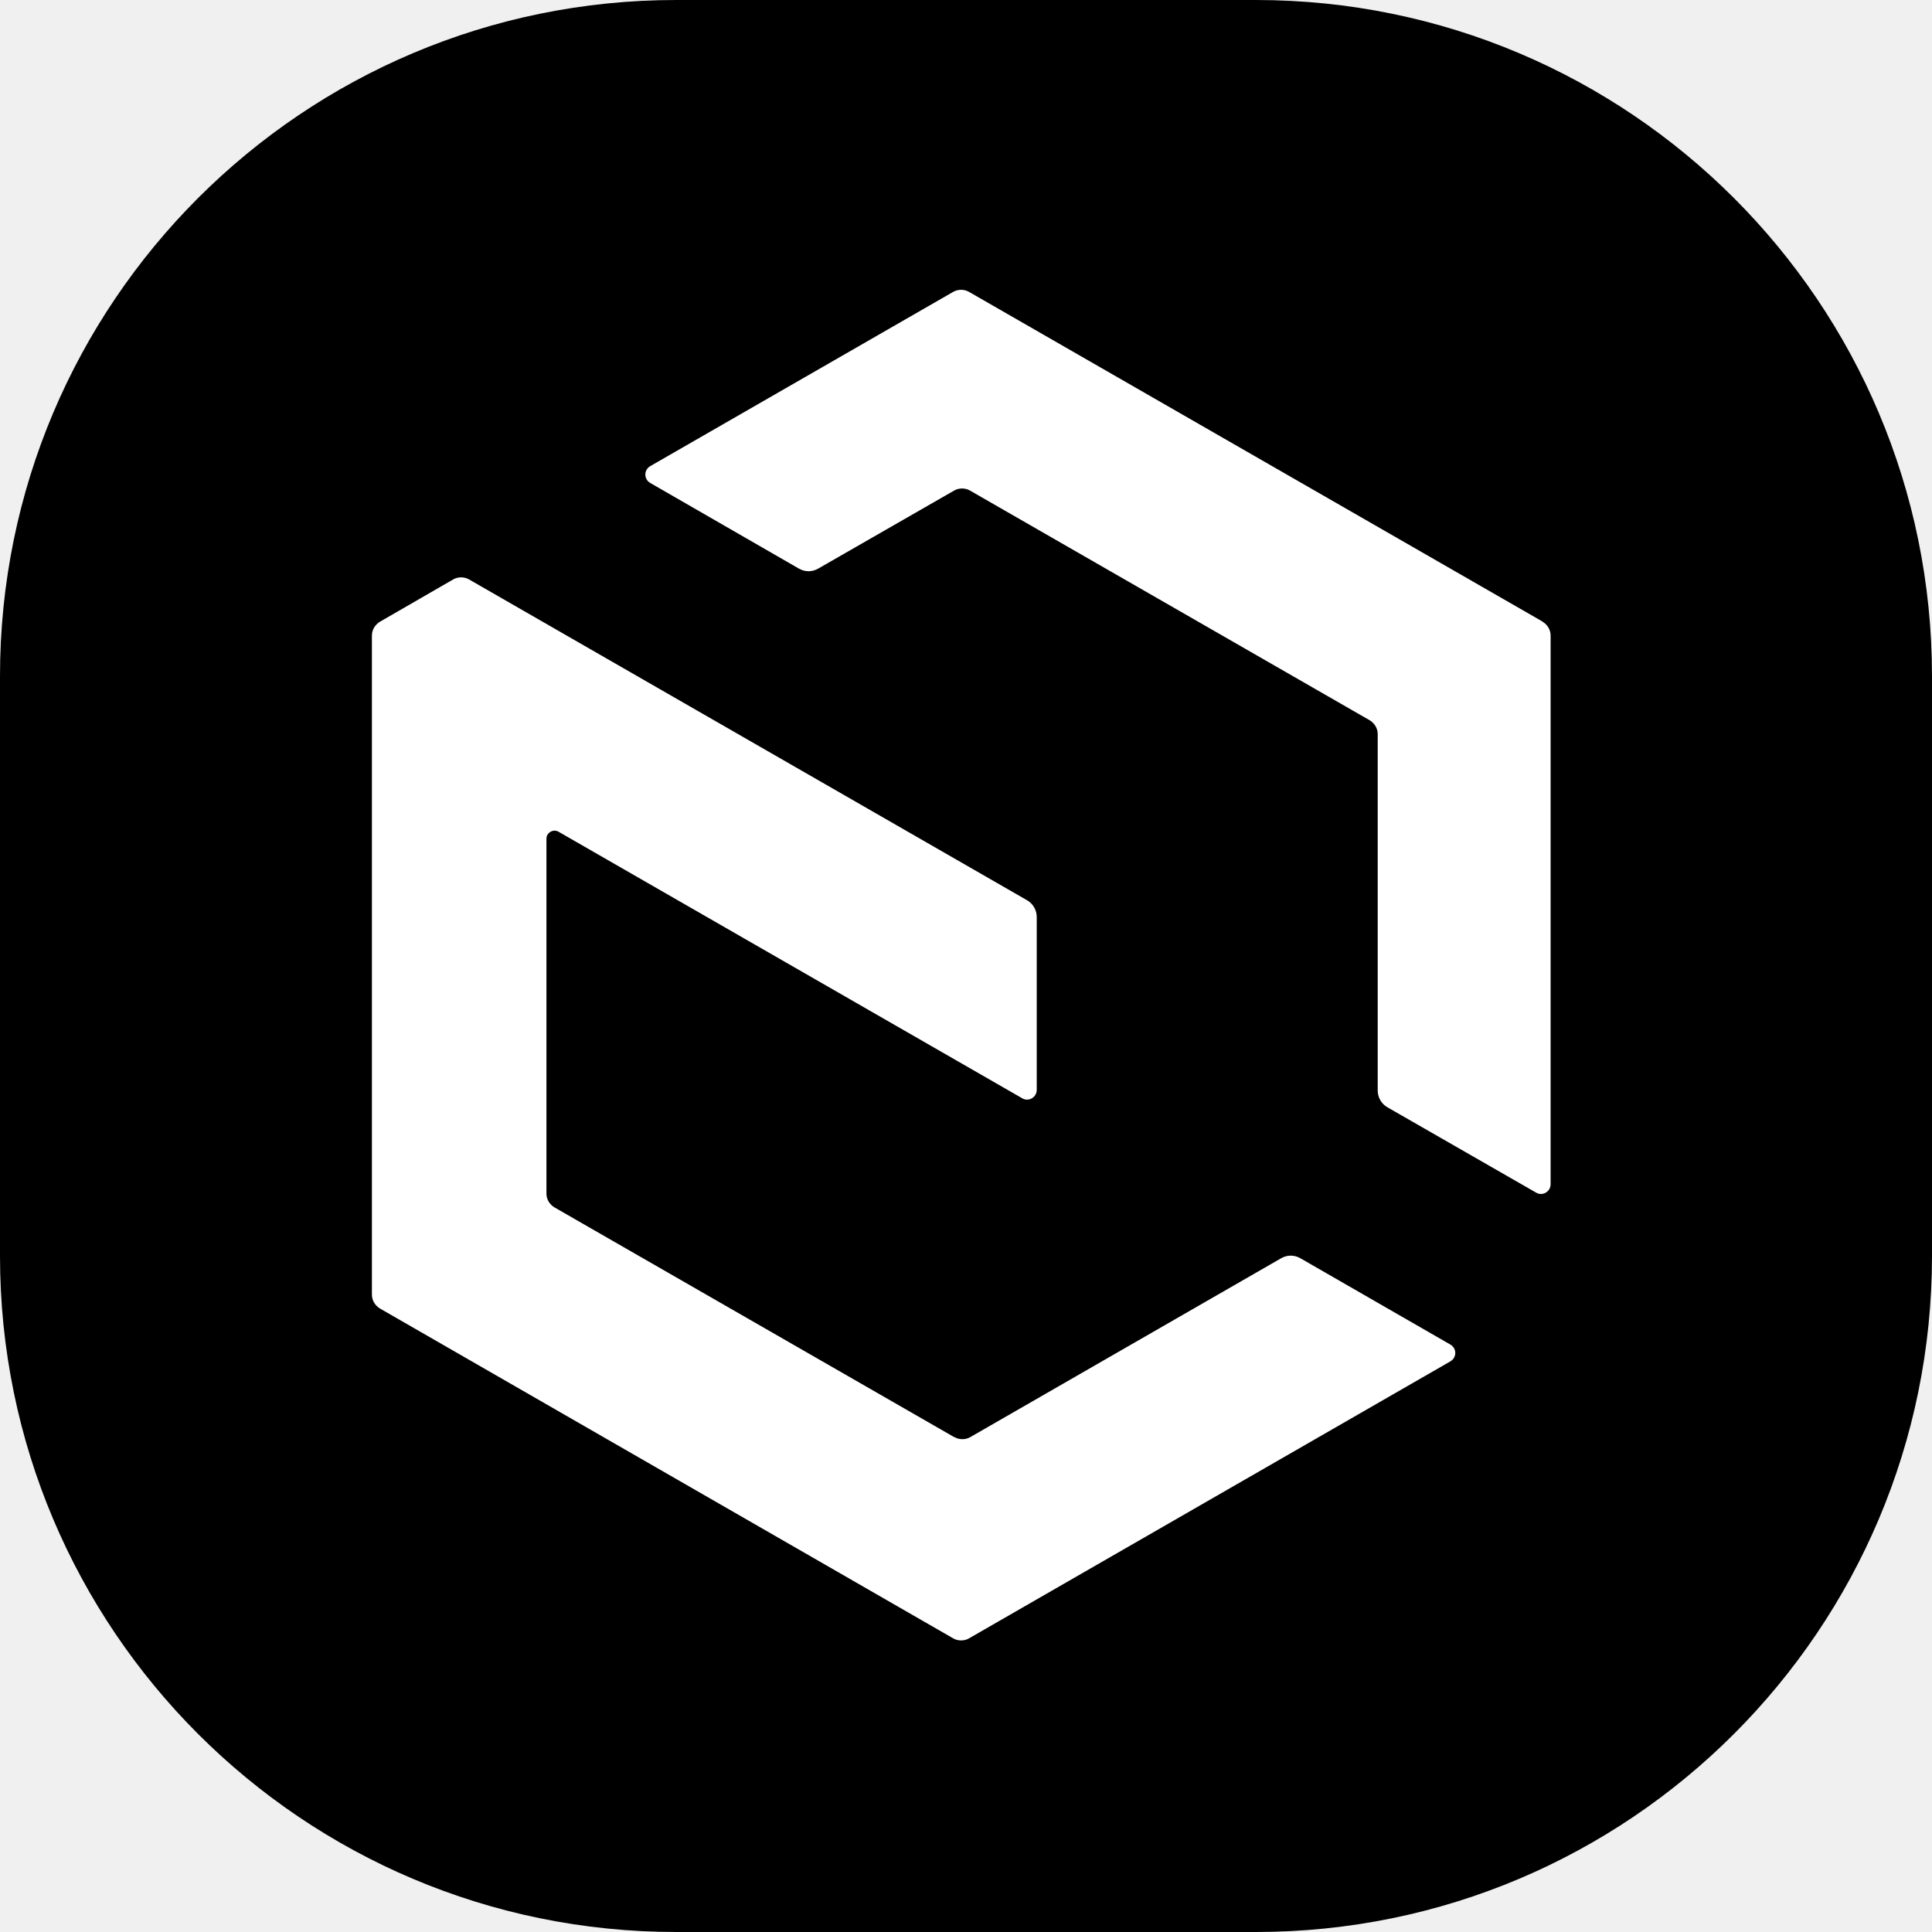
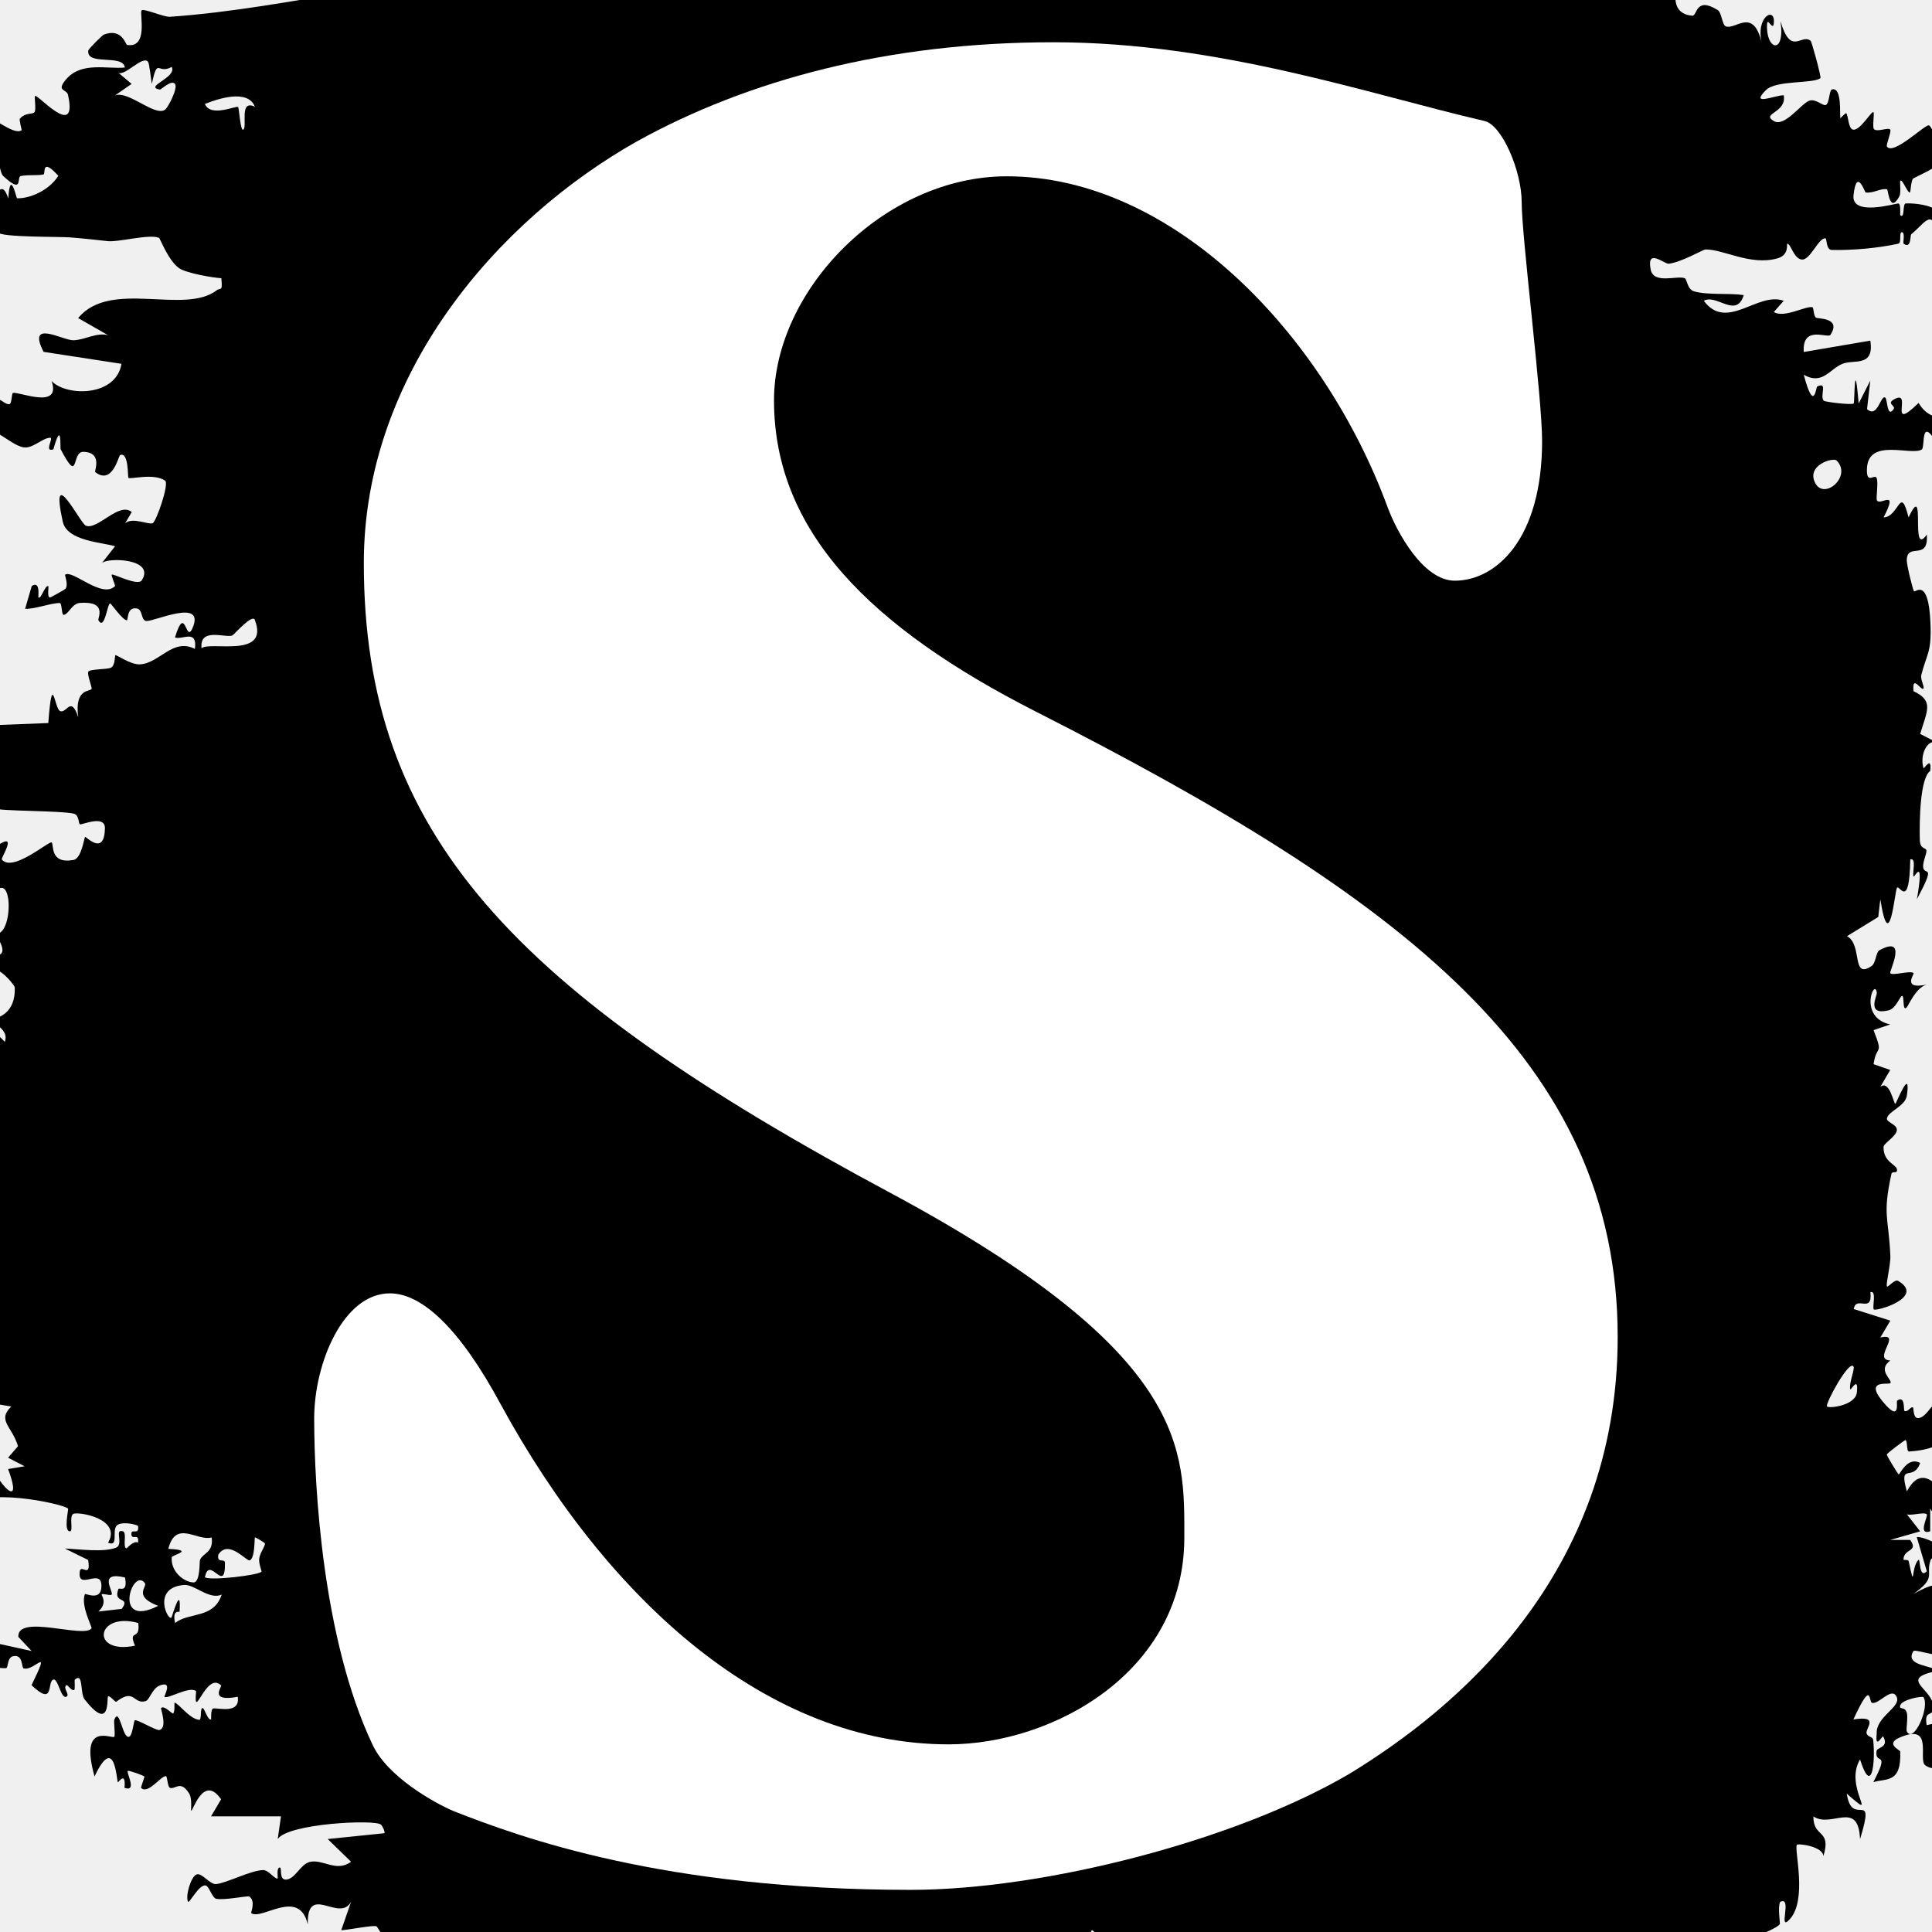
- <svg xmlns="http://www.w3.org/2000/svg" version="1.1" width="1000" height="1000">
-   <style>
-     #light-icon {
-       display: inline;
-     }
-     #dark-icon {
-       display: none;
-     }
- 
-     @media (prefers-color-scheme: dark) {
-       #light-icon {
-         display: none;
+ <svg xmlns="http://www.w3.org/2000/svg" id="Layer_1" data-name="Layer 1" viewBox="0 0 160 160">
+   <defs>
+     <style>
+       .cls-1 {
+         fill: #fff;
      }
-       #dark-icon {
-         display: inline;
-       }
-     }
-   </style>
-   <g id="light-icon">
-     <svg version="1.1" width="1000" height="1000">
-       <g clip-path="url(#SvgjsClipPath1059)">
-         <rect width="1000" height="1000" fill="#000000" />
-         <g transform="matrix(5,0,0,5,192.5,150)">
-           <svg version="1.1" width="123" height="140">
-             <svg width="123" height="140" viewBox="0 0 123 140" fill="none">
-               <path d="M60.257 118.758L18.904 94.992C18.402 94.692 18.067 94.158 18.067 93.558V56.825C18.067 56.192 18.77 55.792 19.305 56.092L67.316 83.692C67.986 84.092 68.822 83.592 68.822 82.825V64.925C68.822 64.225 68.454 63.558 67.818 63.192L10.071 29.992C9.569 29.692 8.9 29.692 8.398 29.992L0.836 34.358C0.335 34.658 0 35.192 0 35.792V104.025C0 104.625 0.335 105.158 0.836 105.458L60.157 139.592C60.658 139.892 61.328 139.892 61.829 139.592L111.647 110.925C112.317 110.525 112.317 109.592 111.647 109.192L96.123 100.258C95.487 99.892 94.751 99.892 94.116 100.258L61.963 118.758C61.461 119.058 60.792 119.058 60.29 118.758H60.257Z" fill="white" />
-               <path d="M121.149 34.325L61.829 0.225C61.328 -0.075 60.658 -0.075 60.157 0.225L28.807 18.258C28.138 18.658 28.138 19.592 28.807 19.992L44.197 28.858C44.833 29.225 45.569 29.225 46.205 28.858L60.257 20.792C60.759 20.492 61.428 20.492 61.93 20.792L103.283 44.558C103.785 44.858 104.12 45.392 104.12 45.992V82.892C104.12 83.592 104.488 84.258 105.123 84.625L120.514 93.458C121.183 93.858 122.019 93.358 122.019 92.592V35.792C122.019 35.192 121.685 34.658 121.183 34.358L121.149 34.325Z" fill="white" />
-             </svg>
-           </svg>
-         </g>
-       </g>
-       <defs>
-         <clipPath id="SvgjsClipPath1059">
-           <rect width="1000" height="1000" x="0" y="0" rx="350" ry="350" />
-         </clipPath>
-       </defs>
-     </svg>
-   </g>
-   <g id="dark-icon">
-     <svg version="1.1" width="1000" height="1000">
-       <g clip-path="url(#SvgjsClipPath1060)">
-         <rect width="1000" height="1000" fill="#000000" />
-         <g transform="matrix(5,0,0,5,192.5,150)">
-           <svg version="1.1" width="123" height="140">
-             <svg width="123" height="140" viewBox="0 0 123 140" fill="none">
-               <path d="M60.257 118.758L18.904 94.992C18.402 94.692 18.067 94.158 18.067 93.558V56.825C18.067 56.192 18.77 55.792 19.305 56.092L67.316 83.692C67.986 84.092 68.822 83.592 68.822 82.825V64.925C68.822 64.225 68.454 63.558 67.818 63.192L10.071 29.992C9.569 29.692 8.9 29.692 8.398 29.992L0.836 34.358C0.335 34.658 0 35.192 0 35.792V104.025C0 104.625 0.335 105.158 0.836 105.458L60.157 139.592C60.658 139.892 61.328 139.892 61.829 139.592L111.647 110.925C112.317 110.525 112.317 109.592 111.647 109.192L96.123 100.258C95.487 99.892 94.751 99.892 94.116 100.258L61.963 118.758C61.461 119.058 60.792 119.058 60.29 118.758H60.257Z" fill="white" />
-               <path d="M121.149 34.325L61.829 0.225C61.328 -0.075 60.658 -0.075 60.157 0.225L28.807 18.258C28.138 18.658 28.138 19.592 28.807 19.992L44.197 28.858C44.833 29.225 45.569 29.225 46.205 28.858L60.257 20.792C60.759 20.492 61.428 20.492 61.93 20.792L103.283 44.558C103.785 44.858 104.12 45.392 104.12 45.992V82.892C104.12 83.592 104.488 84.258 105.123 84.625L120.514 93.458C121.183 93.858 122.019 93.358 122.019 92.592V35.792C122.019 35.192 121.685 34.658 121.183 34.358L121.149 34.325Z" fill="white" />
-             </svg>
-           </svg>
-         </g>
-       </g>
-       <defs>
-         <clipPath id="SvgjsClipPath1060">
-           <rect width="1000" height="1000" x="0" y="0" rx="350" ry="350" />
-         </clipPath>
-       </defs>
-     </svg>
-   </g>
+     </style>
+   </defs>
+   <path d="M47.64-.71c.96.78.56-1.12,1.19-.84.25.11-.02.94.53.99,2.5.22,5.33.2,7.78.27,10.11.31,20.18-.01,30.04-.3,5.59-.16,14.2.64,19.3-.6.13-.03.06-.7.3-.82.13-.06.45.47.64.4.09-.03-.1-1.02.16-.9,1.88.92-1.03,1.53.55.6,1.47-.86,1.26.16,2.21.24.21.02.02-.86.27-.84s.06.84.26.86c3.78.34,26.95-1.47,28.01.1.1.15-.89,2.68,1.27,2.85.42.03.25-1.62,2.1-.47.34.21.36,1.22.67,1.35.81.33,2.3-1.67,3,1.46-.59-2.33,1.19-3.17.97-1.65-.08.55-.52-.57-.55,0-.12,2.17,1.53,2.61,1.11-.24.87,2.96,1.71.99,2.5,1.63.09.07.9,3.02.81,3.09-.61.48-3.66.15-4.51.99-1.38,1.38.78.41,1.47.43.27,1.46-1.9,1.49-.83,2.13.89.54,2.21-1.37,2.92-1.67.53-.22,1.14.43,1.38.35.32-.1.29-1.23.52-1.29.86-.24.63,2.13.7,2.37.01.04.43-.48.5-.39.15.21.17,1.16.48,1.32.58.3,1.64-1.64,1.77-1.41.07.12-.1,1.2.02,1.37.22.32,1.2-.15,1.36.06.12.16-.37,1.27-.27,1.41.52.75,3.1-1.8,3.46-1.76.24.03.51,1.13,1.1,1.32.15.05,1.03-2.06,2.33-.49-.73,2.56-1.1,1.25-1.47,1.55-1.49,1.18-1.72,1.26-3.23,2.01-.19.1-.24,1.12-.27,1.15-.19.18-.65-1.18-.82-.94-.05.08.08.99-.07,1.27-.81,1.52-.93-.55-1.02-.57-.51-.12-1.1.34-1.77.26-.08-.01-.75-2.11-1.01.23-.19,1.8,3.51.66,3.71.68.24.02.13.95.16.97.4.33.17-.94.45-.97.44-.05,3.98.1,2.45,1.91-.38-1.3-1.01-.15-1.99.64-.1.08.02,1.25-.63.78-.08-.05.15-.93-.14-.95-.27-.02,0,.88-.3.95-1.66.37-3.82.56-5.51.52-.48-.01-.4-.94-.52-.96-.57-.1-1.28,1.89-2,1.75-.67-.13-.88-1.36-1.18-1.3-.05.01.2.93-.81,1.21-2.25.62-4.43-.76-5.96-.74-.17,0-2.01,1.07-3.03,1.18-.37.04-1.85-1.34-1.5.47.24,1.26,2.18.48,2.82.73.2.08.2.92.78,1.09,1.16.33,2.89.12,4.11.31-.62,1.98-2.25-.13-3.31.47,1.91,2.57,4.47-.79,6.62,0l-.82.93c.86.53,2.6-.51,3.19-.4.13.02.08.72.31.87.16.1,2.12-.01,1.19,1.42-.21.33-2.36-.85-2.21,1.42l5.51-.94c.35,2.23-1.36,1.53-2.31,1.92-1.08.45-1.65,1.78-3.2.91.86,3.23,1.01,1.01,1.11.97.92-.44.19.77.54,1.17.1.12,2.4.38,2.49.23.08-.14.04-4.22.41,0l.96-1.89-.27,2.36c.88.81,1.12-1.21,1.51-.95.18.12.15,1.75.69.95.21-.3-.66-.44.08-.83,1.54-.82-.64,2.89,1.99.32,1.21,2.02,2.58.16,1.79,3.82-1.73-3.16-1.21-.15-1.53.04-.91.54-4.46-1.01-4.54,1.61-.04,1.34.63.37.8.74s-.07,1.7.03,1.86c.28.48,1.83-1.06.55,1.41,1.31-.06,1.37-2.76,2.07,0,1.51-3.23.07,3.47,1.51,1.42.16,2.26-1.64.58-1.66,2.14,0,.43.52,2.49.6,2.56.12.11,1.2-1.19,1.36,2.61.11,2.51-.32,2.56-.76,4.34-.08.31.27.96.19,1.09-.17.29-.97-1.26-.83.23,1.7.8,1.13,1.61.55,3.54l1.38.71c-.8-.32-1.44,1.07-1.1,2.13.03.09.71-1.1.55.23-.84.58-.9,4.12-.86,5.69.02.83.52.63.55.9.03.24-.33.98-.27,1.39.1.75,1.12-.44-.52,2.64.64-3.7-.22-1.73-.28-1.88-.12-.3.27-1.57-.27-1.42-.07,4.24-.91,2.06-1.1,2.35s-.62,5.79-1.38.95l-.17,1.47-2.59,1.59c1.31.69.34,3.63,2.04,2.47.36-.25.35-1.14.64-1.3,2.41-1.32.8,1.75.9,1.89.19.25,1.67-.25,1.93,0,.09.09-1,1.38,1.1.95-.91.24-1.5,1.71-1.66,1.88-.4.43-.16-1.03-.41-.94-.16.06-.5,1.05-1.09,1.19-1.87.46-.96-1.19-.98-1.44-.15-1.36-1.6,2.02,1.11,2.61l-1.38.47c.85,2.19.25,1.11,0,2.82l1.38.48-.82,1.4c.76-.62,1.11,1.41,1.24,1.41.07,0,1.31-3.2.96-.7-.12.89-1.52,1.29-1.65,1.89-.07.33.8.49.82.94.02.52-1.09,1.13-1.1,1.42-.05,1.26,1.07,1.47,1.11,1.88s-.4.09-.46.37c-.75,3.43-.24,3.52-.09,6.75.04.76-.39,2.37-.28,2.56.08.14.62-.63.93-.45,2.3,1.36-1.91,2.58-2.03,2.35s.26-1.58-.27-1.42c.19,1.84-1.19.23-1.38,1.4l3.03.96-.83,1.4c1.92-.45-.74,1.83.83,1.9-1.14.82.23,1.61,0,1.88-.13.16-2.39-.4-.37,1.82,1.21,1.32.84-.3.93-.37.68-.51.53.81.6.84.29.16.51-.39.72-.28.06.03-.02.93.45.88.93-.08,1.47-2.44,2.08-.54l-.83.95,2.2.48c-1.27,1.41-2.76,1.78-4.23,1.88-.24.02-.1-.99-.32-.94-.08.02-1.48,1.06-1.52,1.18-.03.1.91,1.6.97,1.65.09.08.72-1.53,1.79-.94-.58,1.62-1.81-.13-1.1,2.35,1.7-3.21,3.65,1.31,5.23,3.07-1.09,2.38-2.41-.26-3.3-1.65v1.89c-1.09.35-.14-1.28-.28-1.41-.21-.22-1.26.13-1.65,0l1.1,1.41-2.48.71h1.65c.74,1.01-.56.69-.55,1.64,0,.04.4-.03.43.12.55,2.61.15.54.81-.11.17-.17.03,1.64.69.94l-.83-2.82c.43-.11,2.96.88,2.48,1.88-.04.09-1.16-.52-1.35.05-.41,1.23.54,1.38-1.4,2.77,3.27-1.81,1.19.41,1.98,1.34.24.28.94-.09,1.21.54.17.38-.3,1.64-.16,1.91.05.09,1.28-.5,1.34-.57.08-.09.17-2.88,1.14-.84.22.46-1.5,2.52-1.64,2.6-1.12.59-3.74-.47-3.88-.24-.79,1.26,1.73,1.17,1.93,1.65-3.18.64-.41,1.42-.29,2.87.09,1.09-.79.19-.54,1.61.75-.16,2.24-.67,2.48,1.17-.46,1.49-.91-.49-1.1-.23-.25.35.12,3.46-1.49,2.39-.66-.44.78-3.6-2.18-2.28-1.14.51.09,1.02.1,1.13.1,2.67-1.14,2.2-2.23,2.54,1.45-2.76.09-1.33.27-2.59.04-.3,1.06-.27.55-1.19-.07-.12-.69,1.15-.54-.22-.09-1.44,2.06-2.2,1.65-3.07s-1.46.66-2.04.5c-.29-.08.03-2.03-1.54,1.38,2.22-.36.98.74,1.09,1.14.11.37.52.24.55.57.19,1.78-.1,4.7-1.09,1.6-1.39,2.32,1.73,5.31-1.1,2.83.44,2.94,2.44-.59,1.1,3.77-.14-3.3-2.36-.87-3.86-1.88-.03,1.81,1.53,1.01.82,3.3.02-.81-2.12-1.1-2.2-.94-.21.46.88,4.51-.56,6.13-1.07,1.2.26-1.96-.82-1.41-.21.47.02,1.78-.02,1.84-.35.51-4.49,2.05-5.21,2.16-4.49.73-9.77-.84-14.61-1.02-.6-.02-1.44,1.03-1.67.78-.12-.13.76-1.08-.42-1.16-1.05-.07-1.86,1.07-2.75,1.18-8.09.98-22.28,1.93-30.07.19-.74-.16-2.09-1.59-2.21-1.62-.23-.05-.08.97-.29.97-.34,0-.79-.54-1.35-.52-17.16.76-35.51,1.24-53.27,1.86-.21,0,.14-1.09-.53-.9-.16.05-.37,1.95-2.15.84-.25-.16-1.58-2.53-1.69-2.58-.3-.12-2.37.31-2.92.32l.82-2.36c-.97,1.79-3.67-1.62-3.59,1.89-.71-3.09-3.83-.3-4.69-.95-.04-.03.4-1-.16-1.37-.13-.08-2.06.33-2.73.19-.34-.07-.59-1.04-.87-1.1-.56-.13-1.37,1.54-1.47,1.34-.23-.46.24-2.1.72-2.26.45-.15,1.09.86,1.62.8.86-.09,2.81-1.11,3.85-1.16.49-.02.91.7,1.22.71.07,0-.11-.83.16-.92s-.09,1.02.54,1c.76-.03,1.19-1.26,1.96-1.46,1.09-.27,2.23.89,3.43-.02l-1.93-1.88,4.69-.48c.08-.1-.14-.58-.28-.71-.45-.45-7.67-.11-8.55,1.19l.27-1.88h-5.79s.83-1.41.83-1.41c-1.48-2.14-2.36,1.1-2.48.94-.04-.06.12-.99-.19-1.46-.71-1.09-1.11-.28-1.56-.43-.22-.07-.21-.96-.34-.97-.42-.02-1.5,1.56-2.06.97-.03-.03.3-.89.28-.93-.05-.09-1.32-.54-1.38-.47-.13.15.81,1.78-.27,1.4.13-1.47-.52-.4-.55-.46-.11-.16-.24-4.08-1.93-.48-1.32-4.68,1.53-3.03,1.64-3.3.09-.22-.07-1.22,0-1.42.46-1.07.67,1.69,1.24,1.42.27-.13.36-1.29.45-1.35.17-.12,1.78.88,2.05.8.68-.2.08-1.76.13-1.81.24-.28.88.47.99.44.17-.06.1-.91.12-.9.38.09,1.25,1.36,2.05,1.43.22.02.05-1.06.29-.97.17.06.4,1.01.69.94.03,0-.06-.86.18-.91.36-.08,2.25.5,2.03-.97-2.44.46-1.28-.85-1.38-.94-1.24-1.23-2.31,3.18-2.07.47-.55-.45-2.4.71-2.62.47-.05-.06.74-1.37-.4-.93-.6.23-.84,1.18-1.14,1.28-1.05.33-.9-1.12-2.45.06-.09.07-.58-.6-.69-.42-.1.16.22,2.97-1.93.23-.4-.5-.08-2.3-.82-1.63-.03.03.04.81-.04.84-.24.12-.55-.46-.65-.39-.34.24.33.77,0,.95-.46.24-.69-1.58-1.1-1.41-.52.22.13,2.27-1.79.46,1.67-3.42.28-1.14-.65-1.39-.2-.05-.02-1.19-.87-1.01-.52.11-.39.98-.59.99-.69.04-3.35-.32-2.15-2.36l4.27.94-1.1-1.17c-.11-1.93,5.46.16,6.06-.71.07-.1-.92-1.88-.55-2.83.04-.1,1.39.65,1.37-.71-.02-1.5-2.02.48-1.79-1.18.09-.63.95.65.69-.94l-1.93-.95c1.17.05,3.19.34,4.24-.07.67-.26-.19-1.61.58-1.35.34.12-.05,1.29.27,1.41.05.02.62-.7.97-.47.11-.88-.52-.15-.55-.7s.68.16.55-.7c-.42-.2-1.42-.34-1.75-.03-.45.43.19,1.81-.73,1.43,1.18-2-2.53-2.61-2.89-2.38s.05,1.46-.28,1.44c-.53-.03-.09-1.83-.14-1.88-.39-.43-7.63-1.9-8,0,.3-2-.92-1.52-1.38-.47.06-.53-.24-.94-.24-1.35,0-.14.65.22.51-.52l-2.48-.48c-.22-1.7.8-.54,1.09-.99.14-.22-.14-1.08.16-1.37.09-.09,1.98.38,2.06.49.12.14-.59,2.79,1.65,0,0,1.74,3.19,5.52,1.66,1.41l1.37-.23-1.37-.71.82-.95c-.47-1.63-1.77-2.13-.55-3.29l-5.79-.95c1.16-3.06-2.27.04-2.48-1.65-.05-.41.51-.16.56-.46.28-1.85-.58-.73-.84-1.49-.3-.86-.08-3.99-.56-5.1-.41-.97-4.29-2.68.56-3.1.28-1.76-1.08-.57-1.38-.95-.13-.17.45-.81.48-1.24.04-.58-.28-1.29-.2-1.59.04-.16,1.73.69,2.06.49s.04-1.25.14-1.43c.25-.42.76.74.96.74,1.13,0,2.57-.7,3.73-.73l-4.82-1.42c.08-2.63-.49.03-.56.03-.54.06-2.26-1.43-1.79-2.38.03-.07.7.08.97-.45.19-.38,1.54-11.91,1.24-4.28l.83-2.83v2.35c.36.85,1.8-3.32.27-3.29,2.63-.63.67,1.84.83,2.35.39,1.25,2.54,1.01,2.76-.93l.14,1.41c.1-1.13,1.45-2.25,1.49-2.41.16-.65-1.14-2.96.86-.89.39-1.08-1.08-1.41-.82-1.88.08-.15,1.73-.34,1.64-2.63,0-.22-2.11-2.72-2.05-.68.02-2.21-.65-.85-.69-.95-.71-1.84,3.19.25,1.1-2.83,1.57.37,1.55-5.84-.27-3.07l.55,1.17c-1.62.71-3.82,1.64-5.24-.46.41-.13,2.66-.31,2.76-.48.11-.21-.12-1.57.02-1.85.08-.16,2.11-.37,2.2-.5.06-.09-.55-1.69.46-2.27,1.31-.76,0,1.22.09,1.33.9,1.11,3.94-1.59,4.13-1.41.2.2-.17,1.8,1.8,1.45.69-.12.89-1.9.97-1.91.11-.02,1.59,1.61,1.64-.71.03-1.15-1.9-.28-2.06-.33s-.04-.77-.53-.89c-1.01-.25-6.21-.2-6.5-.43-.05-.04.53-1.25-.42-1.44-.48-.1-3.64.64-2.62,2.38-.92.46-.31-1.24-.7-1.44-.72-.38-1.86.34-2.61.5l1.1-1.88c-1.61.65-2.52,1.02-2.2-2.52.06-.62,1.16.41-.28-2.2l12.13-.47c.34-4.48.5-1.18.98-.99.55.22.89-1.33,1.5.51-.33-2.45,1.01-2.09,1.11-2.36.04-.11-.39-1.2-.28-1.41.12-.23,1.51-.18,1.87-.33s.33-1.03.37-1.04c.11-.05,1.25.79,2.03.76,1.63-.08,2.73-2.22,4.56-1.28.23-1.69-1.08-.71-1.65-.95.92-2.99.87.83,1.52-.94.82-2.25-3.2-.4-3.87-.42-.49-.02-.29-.95-.81-1.04-.86-.15-.7.99-.82.98-.38-.02-1.31-1.41-1.39-1.4-.24.03-.45,2.29-.97,1.4-.09-.15.8-1.61-1.53-1.44-.68.05-.94.97-1.36.99-.16,0-.13-.97-.3-.98-.73-.01-2.06.51-2.88.48l.55-1.89c.75-.49.51.92.55.95.23.17.54-1.04.82-.94.06.02-.13.95.14.94.07,0,1.19-.64,1.25-.69.32-.28-.04-1.16,0-1.19.58-.48,3.07,2.03,4.14.93.03-.03-.33-.88-.28-.94.11-.12,2.16.98,2.49.47,1.16-1.81-2.85-1.92-3.31-1.42l1.1-1.4c-1.04-.33-3.97-.42-4.33-2.03-1.11-5.04,1.44.12,1.9.32.97.41,2.77-2.02,3.81-1.12l-.55.93c.61-.54,1.91.13,2.28-.01.3-.12,1.4-3.29,1.03-3.53-.97-.65-2.92-.07-3.04-.23-.06-.08.04-2.19-.69-1.88-.12.05-.63,2.53-2.06,1.4-.08-.06.65-1.64-.98-1.67-1.02-.02-.29,2.81-1.88-.22-.05-.09.12-2.54-.6.01-.82.28.07-.98-.28-.96-.65.04-1.44.91-2.17.8-1.4-.21-3.36-3-4.31-.32-.73-2.53.66-4.32,1.65-2.36.16-2.4.95-.74,1.49-.91.19-.06.15-.9.28-.92.53-.11,4.02,1.41,3.19-.99,1.2,1.29,5.34,1.33,5.79-1.42l-6.45-.99c-1.42-2.76,1.62-.93,2.48-.96.96-.03,1.89-.67,2.86-.42l-2.48-1.42c2.69-3.24,8.75-.23,11.48-2.3.34-.26.49.18.38-1-.71-.04-2.93-.42-3.51-.84-.91-.66-1.55-2.45-1.65-2.5-.77-.35-3.34.37-4.24.27-1.12-.12-2.07-.23-3.13-.31-.87-.07-5.76,0-5.94-.41-.09-.2.08-1.22,0-1.42-.04-.09-1.08.65-1.38,0-.02-.05.33-.78.28-.93-.37-1.05-.6,1.65-1.1.94-1.35-1.93,1.11-1.42,1.22-1.45,1.07-.31,1.26-1.5,1.81.04.15-2.51.66-.02.72-.01,1.02.04,2.65-.63,3.42-1.86-1.45-1.59-1.03-.15-1.23-.11-.6.11-1.26,0-1.88.13-.37.07.25,1.58-1.46-.01-.26-.25-.33-1.26-.45-1.37-.2-.19-3.44-.75-4.37-1.48-.07-.05.58-.84-.55-1.88,2.81-1.18,1.81.33,1.93.46.77.81,1.15-.95,1.48-.94.72,0,2.85,1.94,3.49,1.42.03-.02-.23-.85-.14-.96.49-.54,1.05-.31,1.21-.54.15-.22-.03-1.23.04-1.33.15-.25,3.58,3.73,2.73-.1-.11-.49-1.04-.27-.12-1.32,1.26-1.44,3.38-.79,4.83-.94-.15-1.14-3.18-.11-3.03-1.4.01-.13,1.16-1.28,1.3-1.33,1.49-.56,1.8.84,1.91.86,1.78.29,1.03-2.53,1.2-2.85.12-.22,1.84.55,2.34.52,10.21-.7,21.43-4,31.16-3.76,1.18.03,1.88,1.29,2.4,1.71ZM12.26,5.12c-.43-.57-1.93,1.22-2.46.9l1.1.93-1.37.95c1.11-.41,3.28,1.77,4.13,1.19.26-.18,1.08-1.77.84-2.13-.28-.41-1.16.47-1.25.46-1.4-.24,1.43-.98.97-1.88-1.19.68-1.14-.9-1.65,1.41-.07-.41-.2-1.7-.31-1.83ZM21.11,8.84c-.59-1.51-3.13-.64-4.14-.23.45,1.14,2.63.11,2.75.25.08.1.19,2.01.42,1.88.38-.2-.38-2.55.97-1.9ZM152.1,38.14c-.29-.29-2.58.4-1.75,1.9.77,1.38,3.04-.62,1.75-1.9ZM21.1,51.33c-.2-.52-1.76,1.27-1.86,1.3-.62.21-2.74-.69-2.55,1.06.67-.63,5.67.9,4.41-2.36ZM153.5,113.17c-.37-.6-2.35,3.1-2.2,3.3s2.41-.07,2.48-1.19c.15-1.39-.51-.1-.55-.22-.13-.5.4-1.68.27-1.89ZM17.52,127.33c-1.21.32-2.97-1.5-3.58.94,2.29.11.29.49.28.71-.08,1.28,1.13,2.07,1.81,2.07.56,0,.48-1.71.53-1.85.22-.6,1.14-.6.97-1.86ZM21.93,127.81c-.02-.06-.79-.53-.82-.48-.05.07.02,1.69-.42,1.89-.27.12-1.76-1.79-2.61-.47-.13.79.55.25.55.69.03,2.68-1.29-.71-1.66,1.18.39.31,4.53-.17,4.69-.47.02-.04-.26-.72-.19-1.1.09-.53.54-1.05.46-1.25ZM10.35,130.64c-2.27-.54-.94,1.14-1.1,1.41-.08.14-.76-.13-.83,0-.04.08.53.66-.27,1.41l1.93-.22c.79-1.06-.78-.39-.27-1.65.06-.14.8.37.54-.95ZM12,131.11c-1.03-1.4-2.73,3.83,1.1,1.88-2.12-.8-.88-1.58-1.1-1.88ZM18.35,132.06c-1.04.46-2.24-.88-3.13-.8-2.71.24-1.26,3.11-1.01,2.68.05-.09.82-2.84.66-.47,0,.06-.63-.22-.37.94,1.18-.93,3.18-.32,3.86-2.35ZM11.45,134.41c-3.51-.97-4,2.65-.27,1.88-.6-1.44.47-.34.27-1.88ZM159.29,140.55c-.08-.11-1.82.19-1.93.71-.08.38.37.01.55.57.12.38-.07,1.4,0,1.55.56,1.09,1.94-2.04,1.38-2.83Z" />
+   <path class="cls-1" d="M122.89,10.01c1.45.24,3.13,4.1,3.13,6.75,0,2.89,1.69,16.14,1.69,19.76,0,8.19-3.86,11.57-7.23,11.57-2.65,0-4.82-4.1-5.54-6.02-5.3-14.46-17.83-27.47-31.56-27.47-10.12,0-19.28,9.4-19.28,18.55,0,10.84,7.95,18.79,21.68,25.78,30.36,15.42,48.19,28.91,48.19,51.8,0,19.76-13.49,30.84-22.17,36.14-9.4,5.54-25.3,9.64-36.38,9.64-20.48,0-32.29-4.34-37.83-6.51-1.69-.72-5.54-2.89-6.75-5.54-4.1-8.67-4.82-21.2-4.82-26.99,0-4.58,2.41-10.36,6.27-10.36,2.65,0,5.78,2.89,9.16,9.16,8.92,16.38,22.17,28.19,37.11,28.19,8.67,0,19.52-6.02,19.52-17.11,0-7.23.48-15.18-24.1-28.43-31.56-16.87-43.85-29.88-43.85-52.29,0-15.66,11.08-28.43,22.65-34.94,9.16-5.06,20.72-8.19,34.46-8.19s26.26,4.34,35.66,6.51Z" />
</svg>
